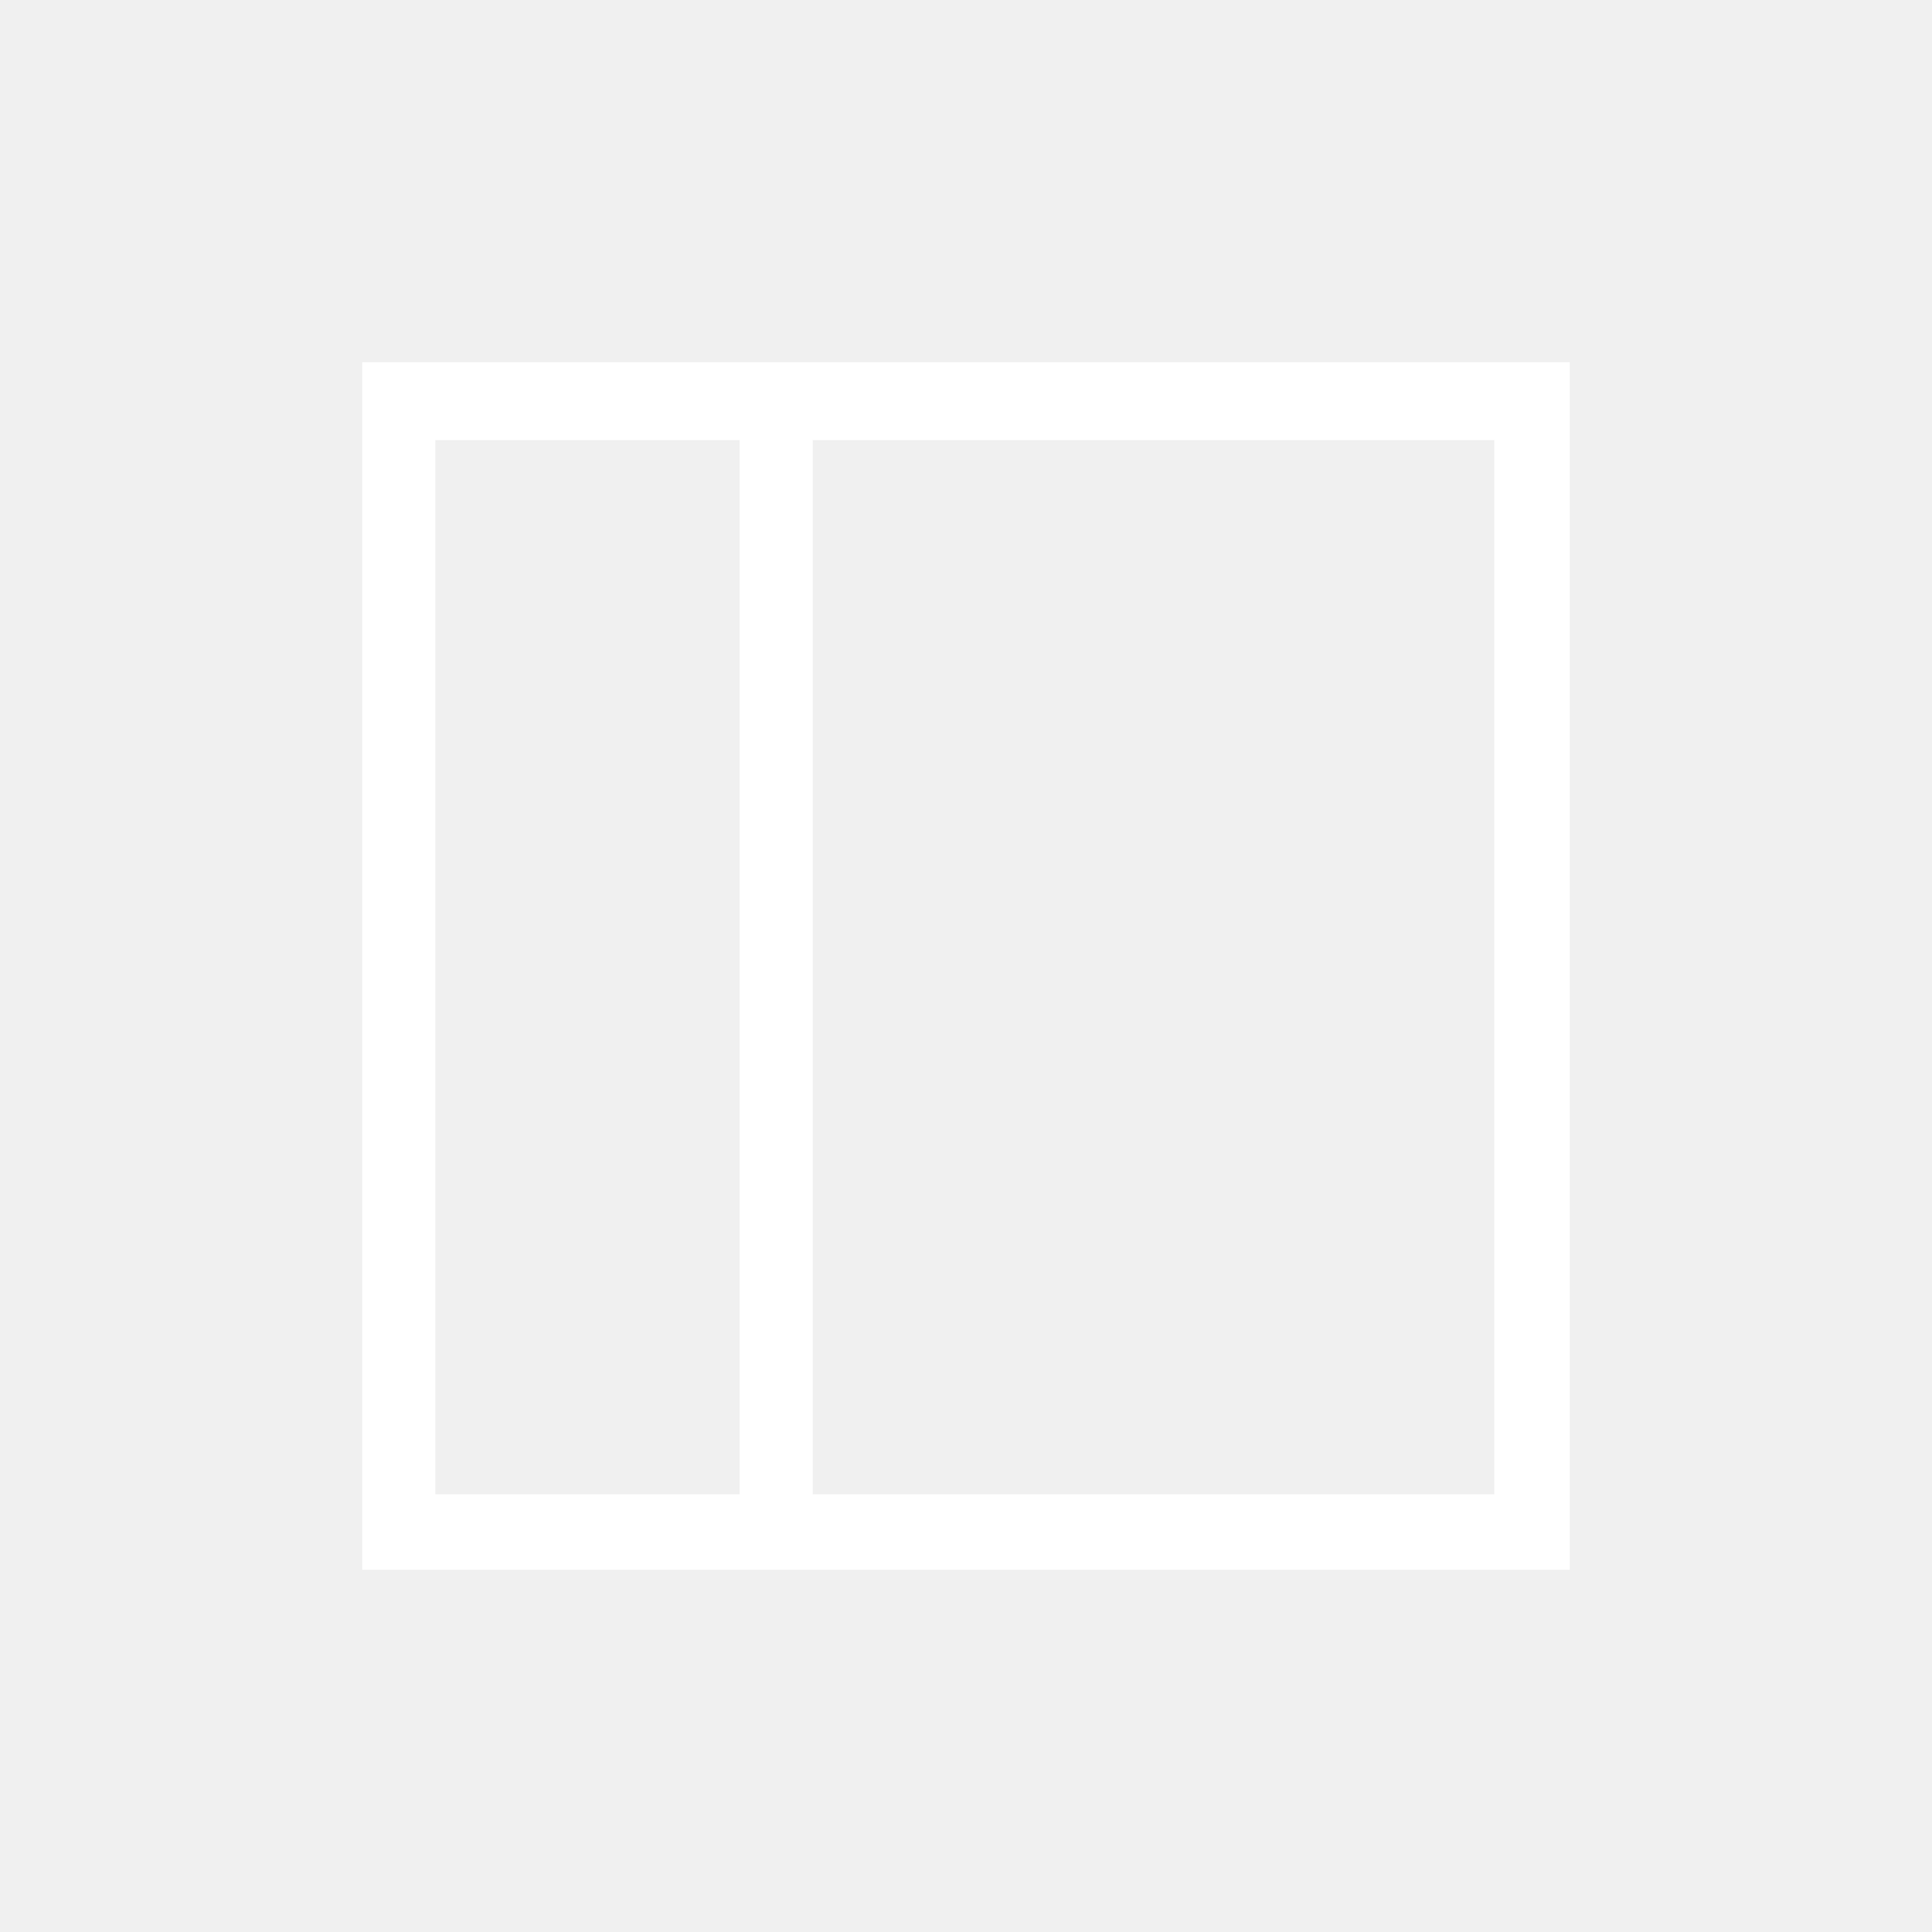
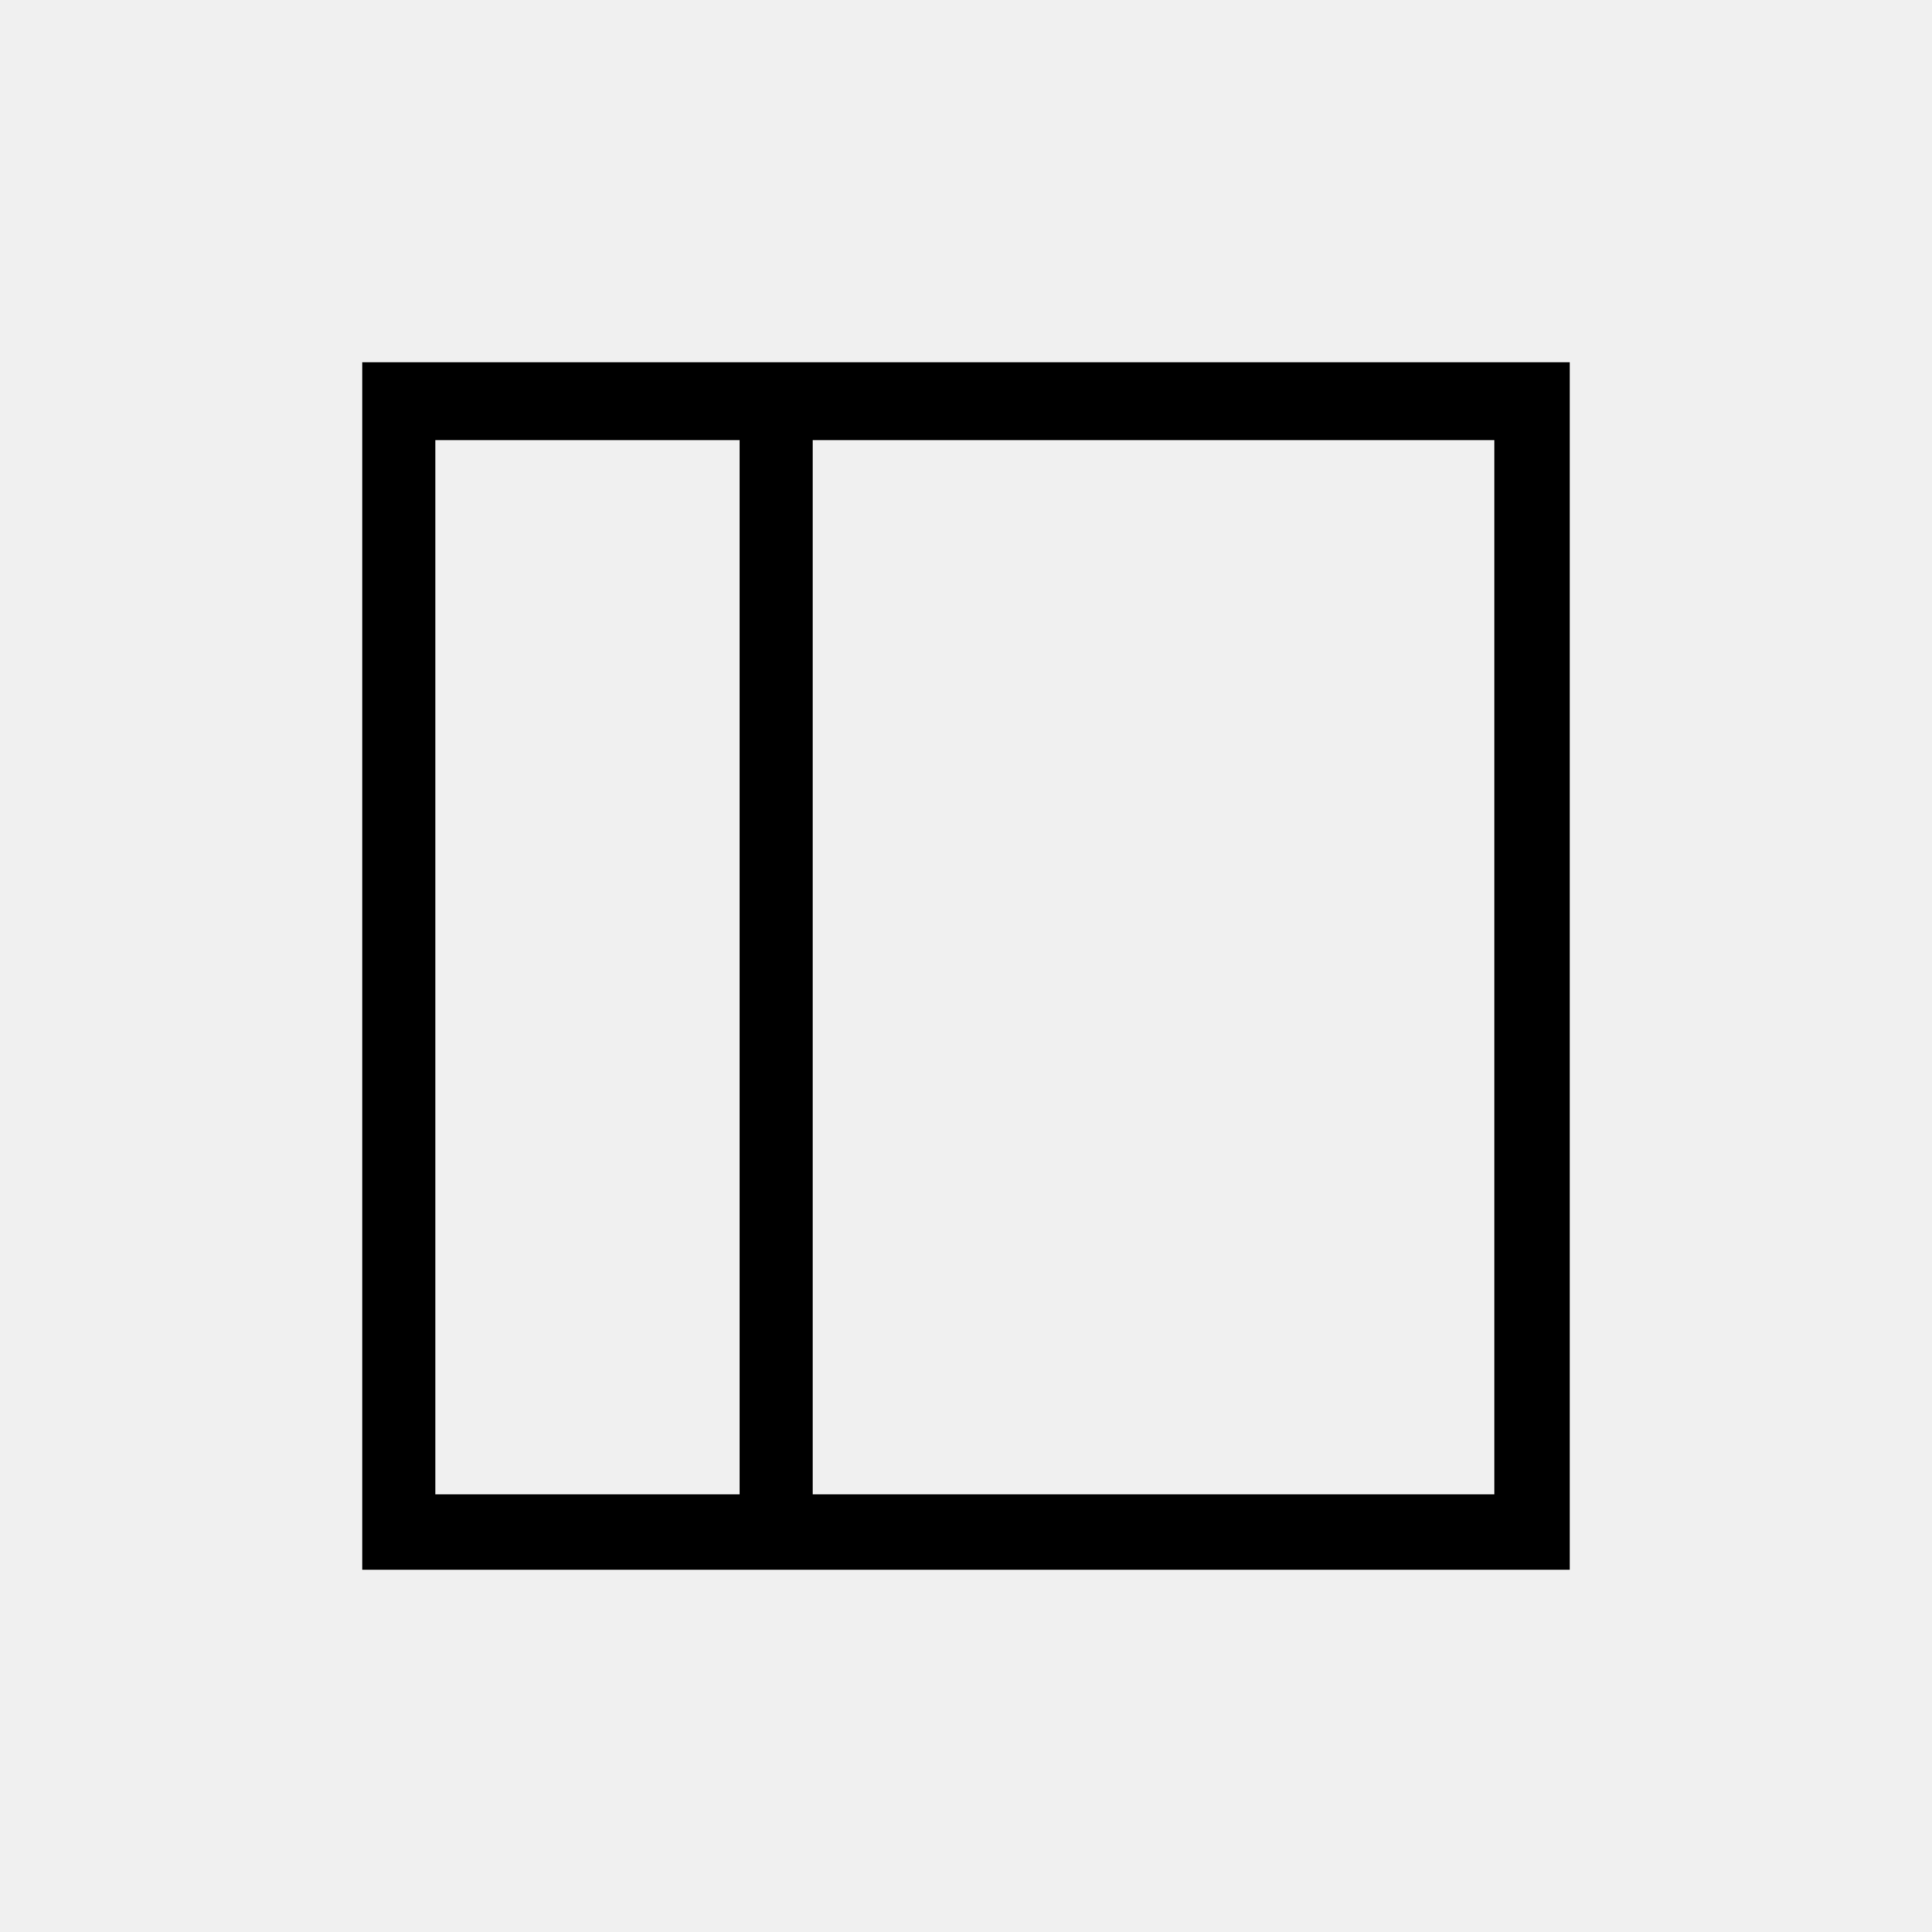
<svg xmlns="http://www.w3.org/2000/svg" width="32px" height="32px" viewBox="0 0 32 32" version="1.1">
  <g stroke="none" stroke-width="1" fill="none" fill-rule="evenodd">
-     <g fill-rule="nonzero" fill="#ffffff" transform="translate(16, 16) rotate(-90) translate(-16, -16) translate(6, 6)">
+     <g fill-rule="nonzero" fill="#000000" transform="translate(16, 16) rotate(-90) translate(-16, -16) translate(6, 6)">
      <path d="M0,0 L0,20 L20,20 L20,0 L0,0 Z M1.25,18.75 L1.25,7.461 L18.711,7.461 L18.711,18.75 L1.25,18.75 Z M18.711,6.25 L1.25,6.25 L1.25,1.211 L18.711,1.211 L18.711,6.25 Z" id="Shape" />
    </g>
  </g>
</svg>
